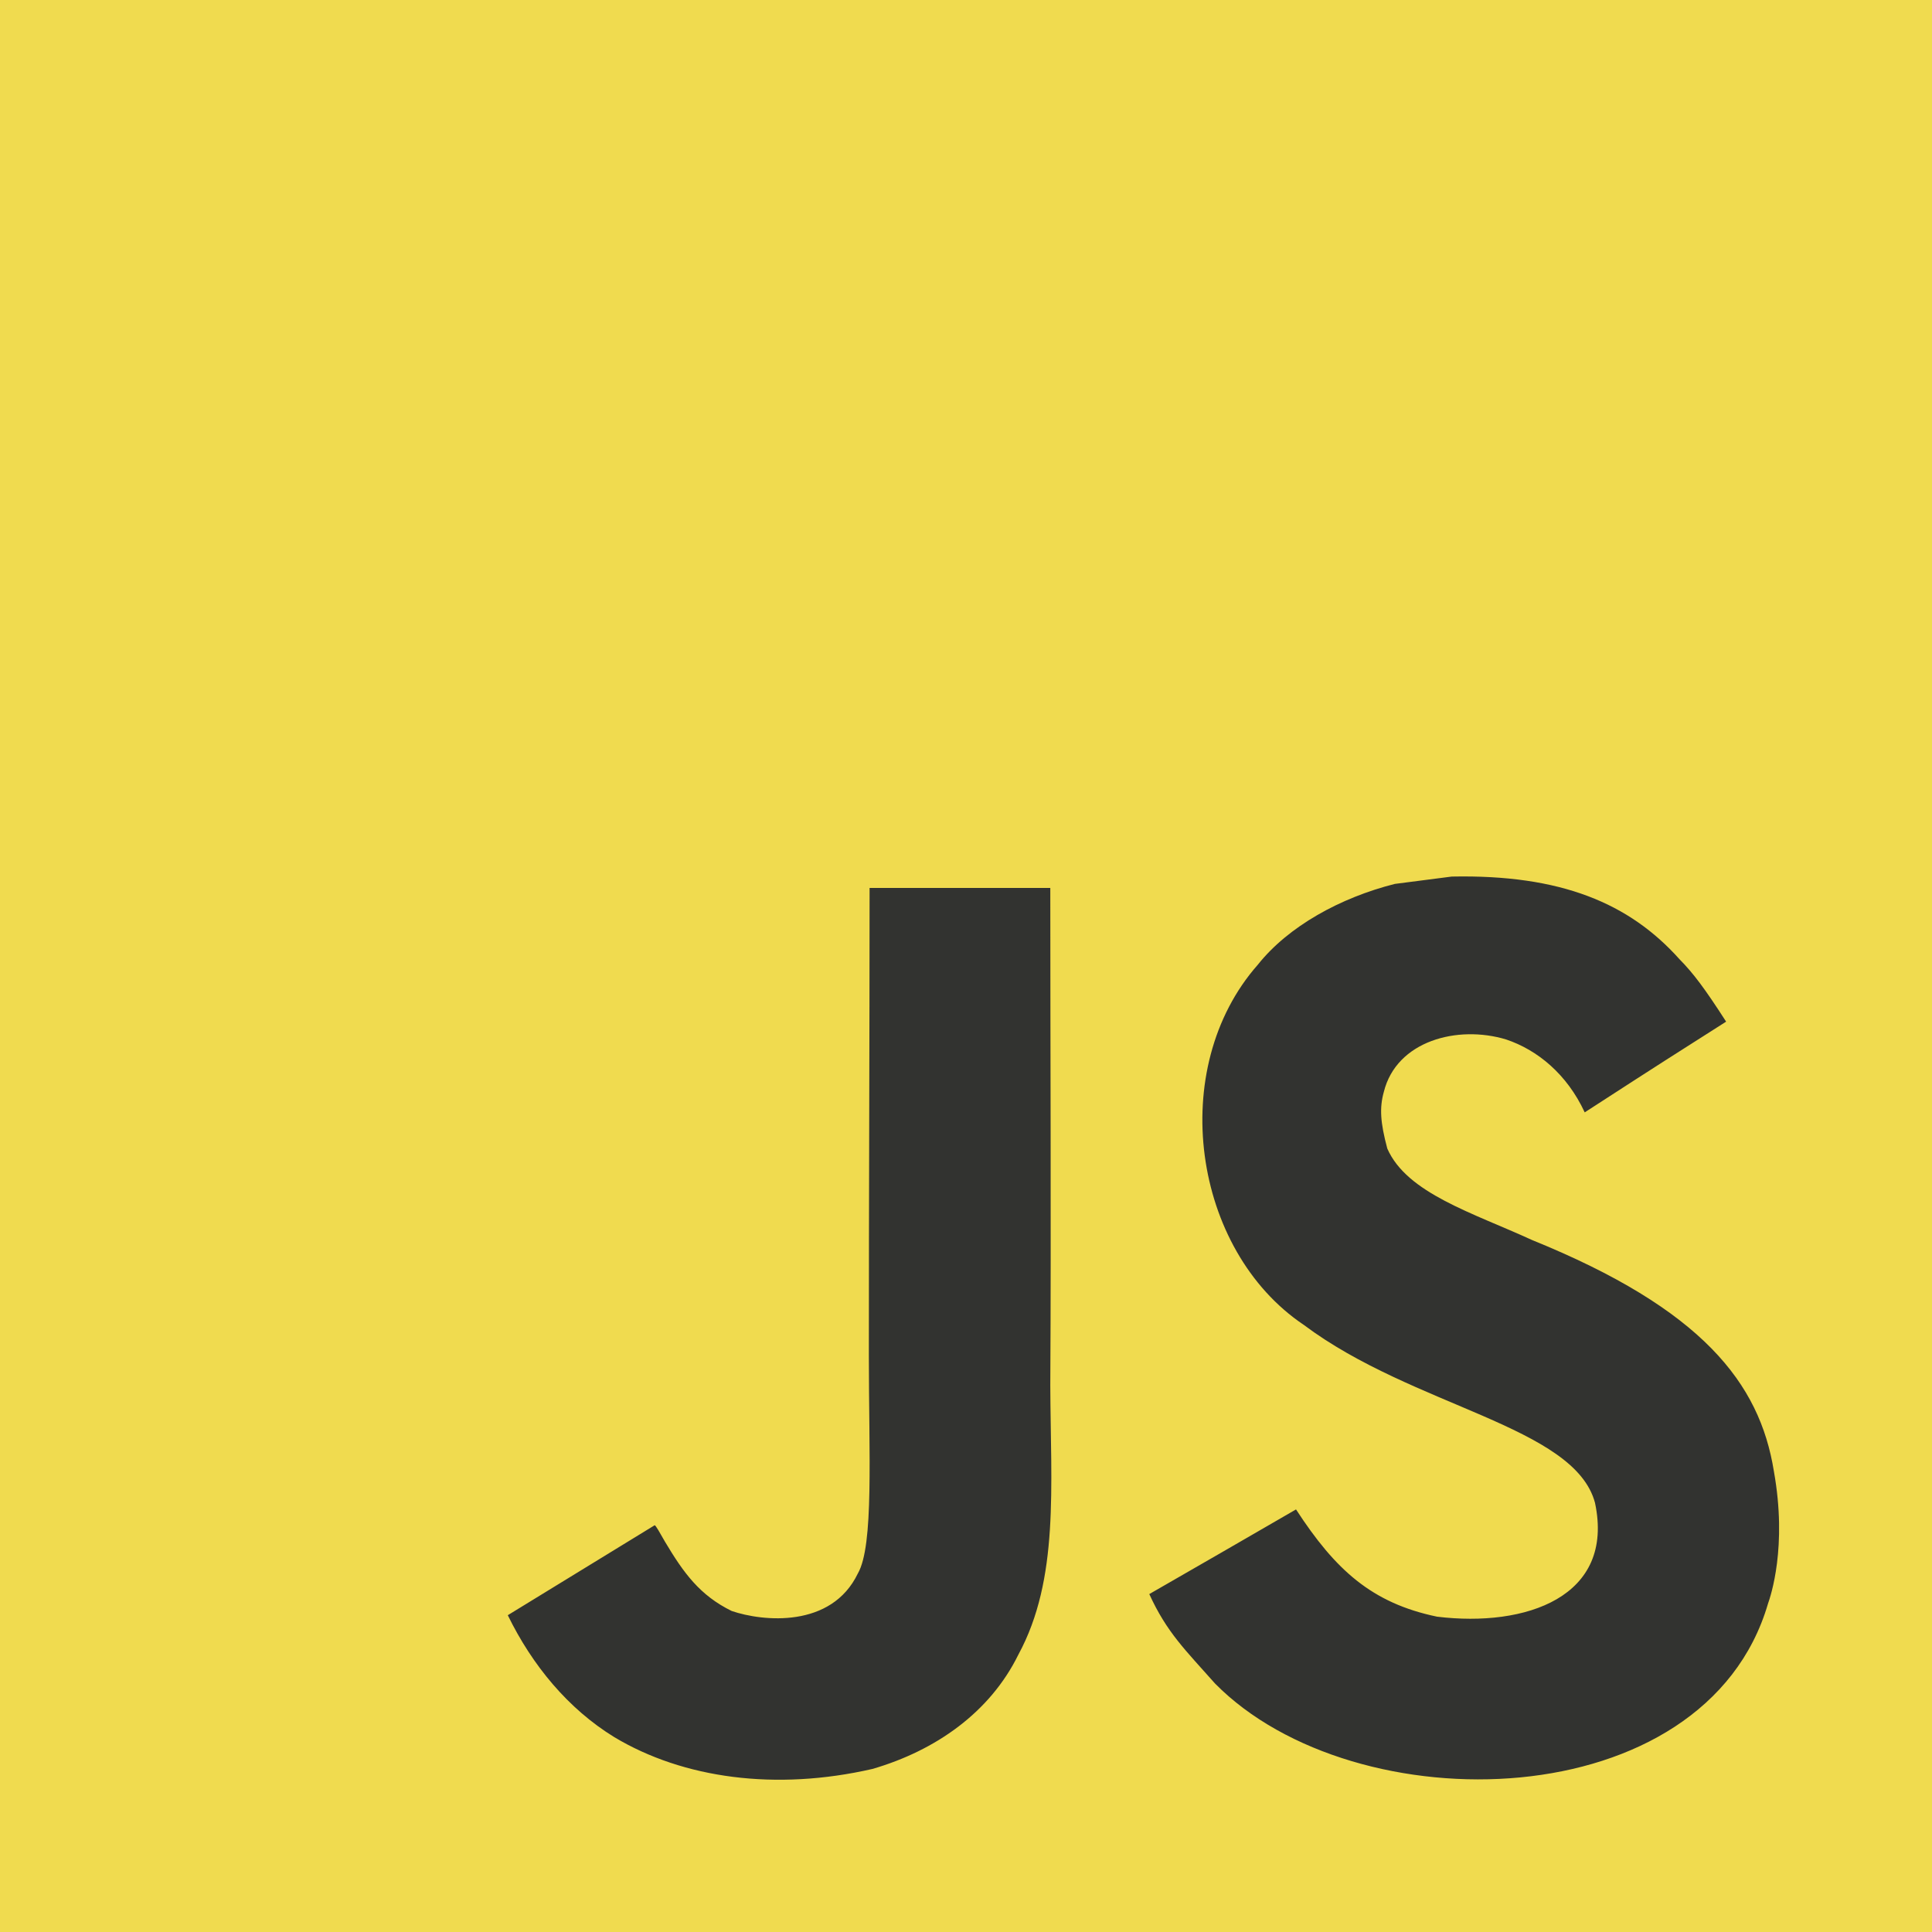
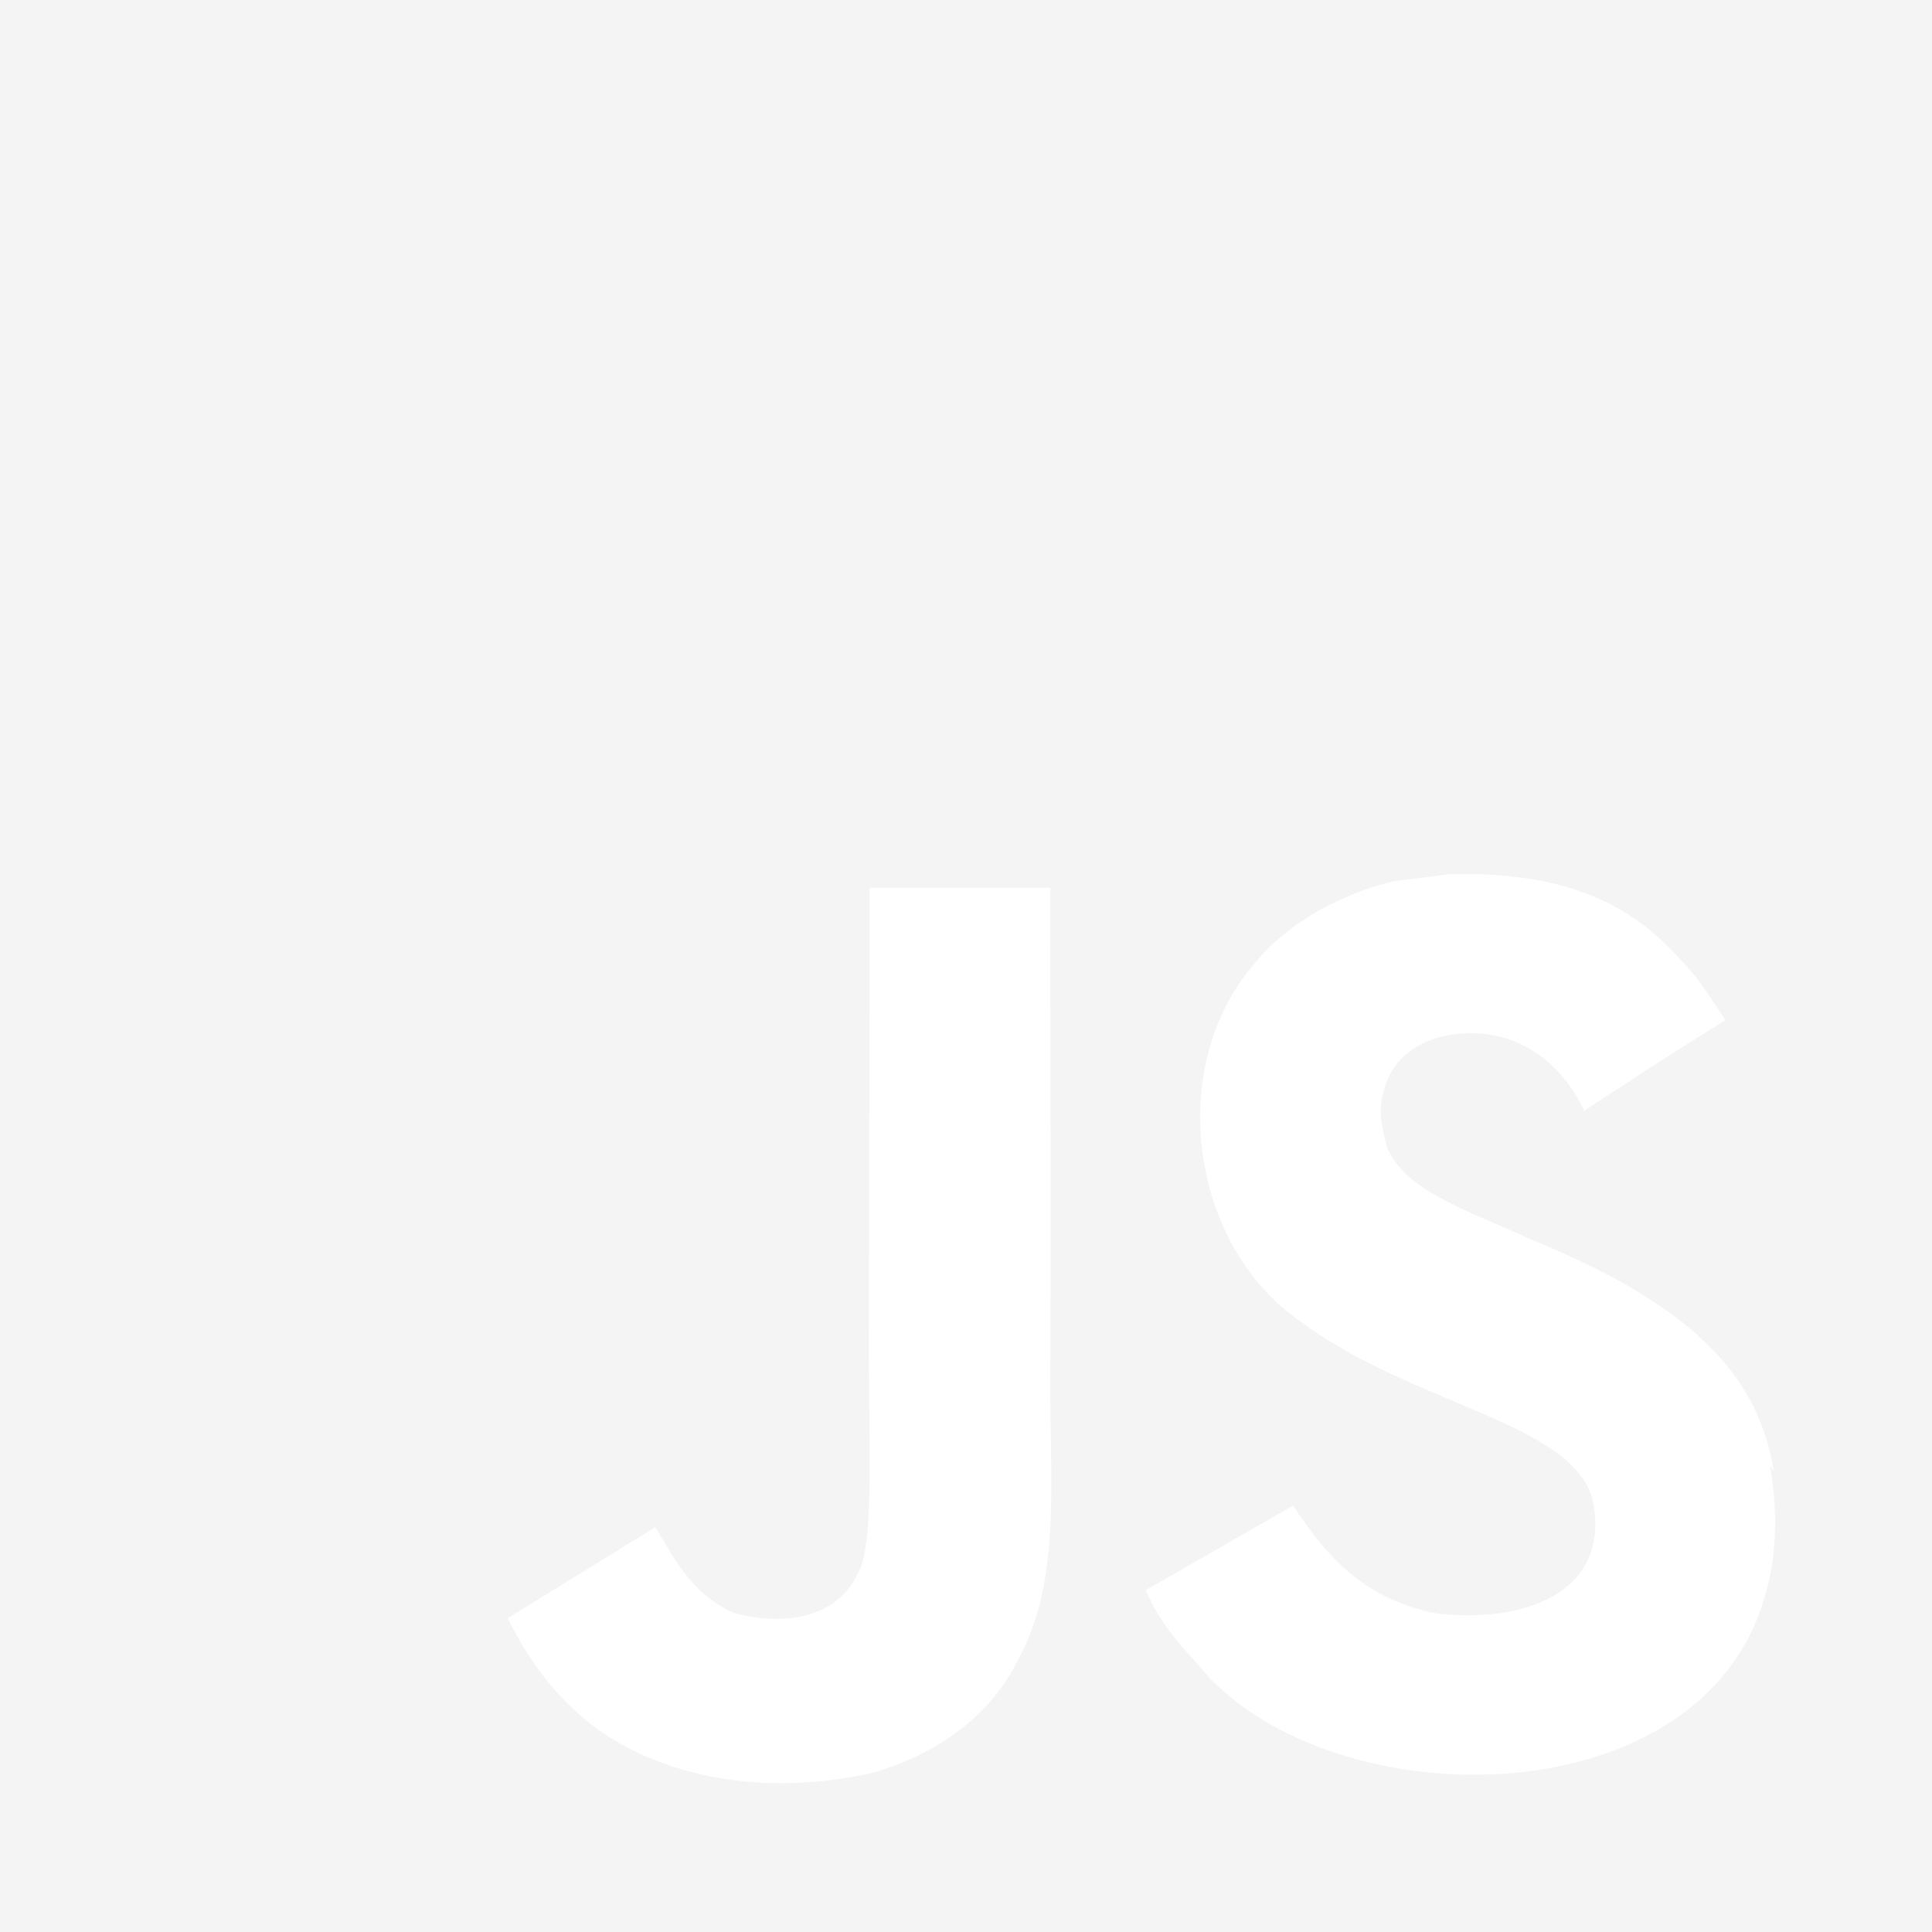
- <svg xmlns="http://www.w3.org/2000/svg" width="2500" height="2500" viewBox="0 0 1052 1052">
-   <path fill="#f0db4f" d="M0 0h1052v1052H0z" />
-   <path d="M965.9 801.1c-7.7-48-39-88.3-131.7-125.9-32.2-14.8-68.1-25.399-78.8-49.8-3.8-14.2-4.3-22.2-1.9-30.8 6.9-27.9 40.2-36.6 66.6-28.6 17 5.7 33.1 18.801 42.8 39.7 45.4-29.399 45.3-29.2 77-49.399-11.6-18-17.8-26.301-25.4-34-27.3-30.5-64.5-46.2-124-45-10.3 1.3-20.699 2.699-31 4-29.699 7.5-58 23.1-74.6 44-49.8 56.5-35.6 155.399 25 196.1 59.7 44.8 147.4 55 158.6 96.9 10.9 51.3-37.699 67.899-86 62-35.6-7.4-55.399-25.5-76.8-58.4-39.399 22.8-39.399 22.8-79.899 46.1 9.6 21 19.699 30.5 35.8 48.7 76.2 77.3 266.899 73.5 301.1-43.5 1.399-4.001 10.6-30.801 3.199-72.101zm-394-317.6h-98.4c0 85-.399 169.4-.399 254.4 0 54.1 2.8 103.7-6 118.9-14.4 29.899-51.7 26.2-68.7 20.399-17.3-8.5-26.1-20.6-36.3-37.699-2.8-4.9-4.9-8.7-5.601-9-26.699 16.3-53.3 32.699-80 49 13.301 27.3 32.9 51 58 66.399 37.5 22.5 87.9 29.4 140.601 17.3 34.3-10 63.899-30.699 79.399-62.199 22.4-41.3 17.6-91.3 17.4-146.6.5-90.2 0-180.4 0-270.9z" fill="#323330" />
+ <svg xmlns="http://www.w3.org/2000/svg" viewBox="0 0 24 24" fill="#f4f4f4" color="#f4f4f4">
+   <path d="M0 0h24v24H0V0zm22.034 18.276c-.175-1.095-.888-2.015-3.003-2.873-.736-.345-1.554-.585-1.797-1.14-.091-.33-.105-.51-.046-.705.15-.646.915-.84 1.515-.66.39.12.75.42.976.9 1.034-.676 1.034-.676 1.755-1.125-.27-.42-.404-.601-.586-.78-.63-.705-1.469-1.065-2.834-1.034l-.705.089c-.676.165-1.32.525-1.71 1.005-1.14 1.291-.811 3.541.569 4.471 1.365 1.02 3.361 1.244 3.616 2.205.24 1.17-.87 1.545-1.966 1.41-.811-.18-1.26-.586-1.755-1.336l-1.83 1.051c.21.48.45.689.81 1.109 1.74 1.756 6.09 1.666 6.871-1.004.029-.09.24-.705.074-1.65l.046.067zm-8.983-7.245h-2.248c0 1.938-.009 3.864-.009 5.805 0 1.232.063 2.363-.138 2.711-.33.689-1.18.601-1.566.48-.396-.196-.597-.466-.83-.855-.063-.105-.11-.196-.127-.196l-1.825 1.125c.305.63.75 1.172 1.324 1.517.855.51 2.004.675 3.207.405.783-.226 1.458-.691 1.811-1.411.51-.93.402-2.07.397-3.346.012-2.054 0-4.109 0-6.179l.004-.056z" />
</svg>
